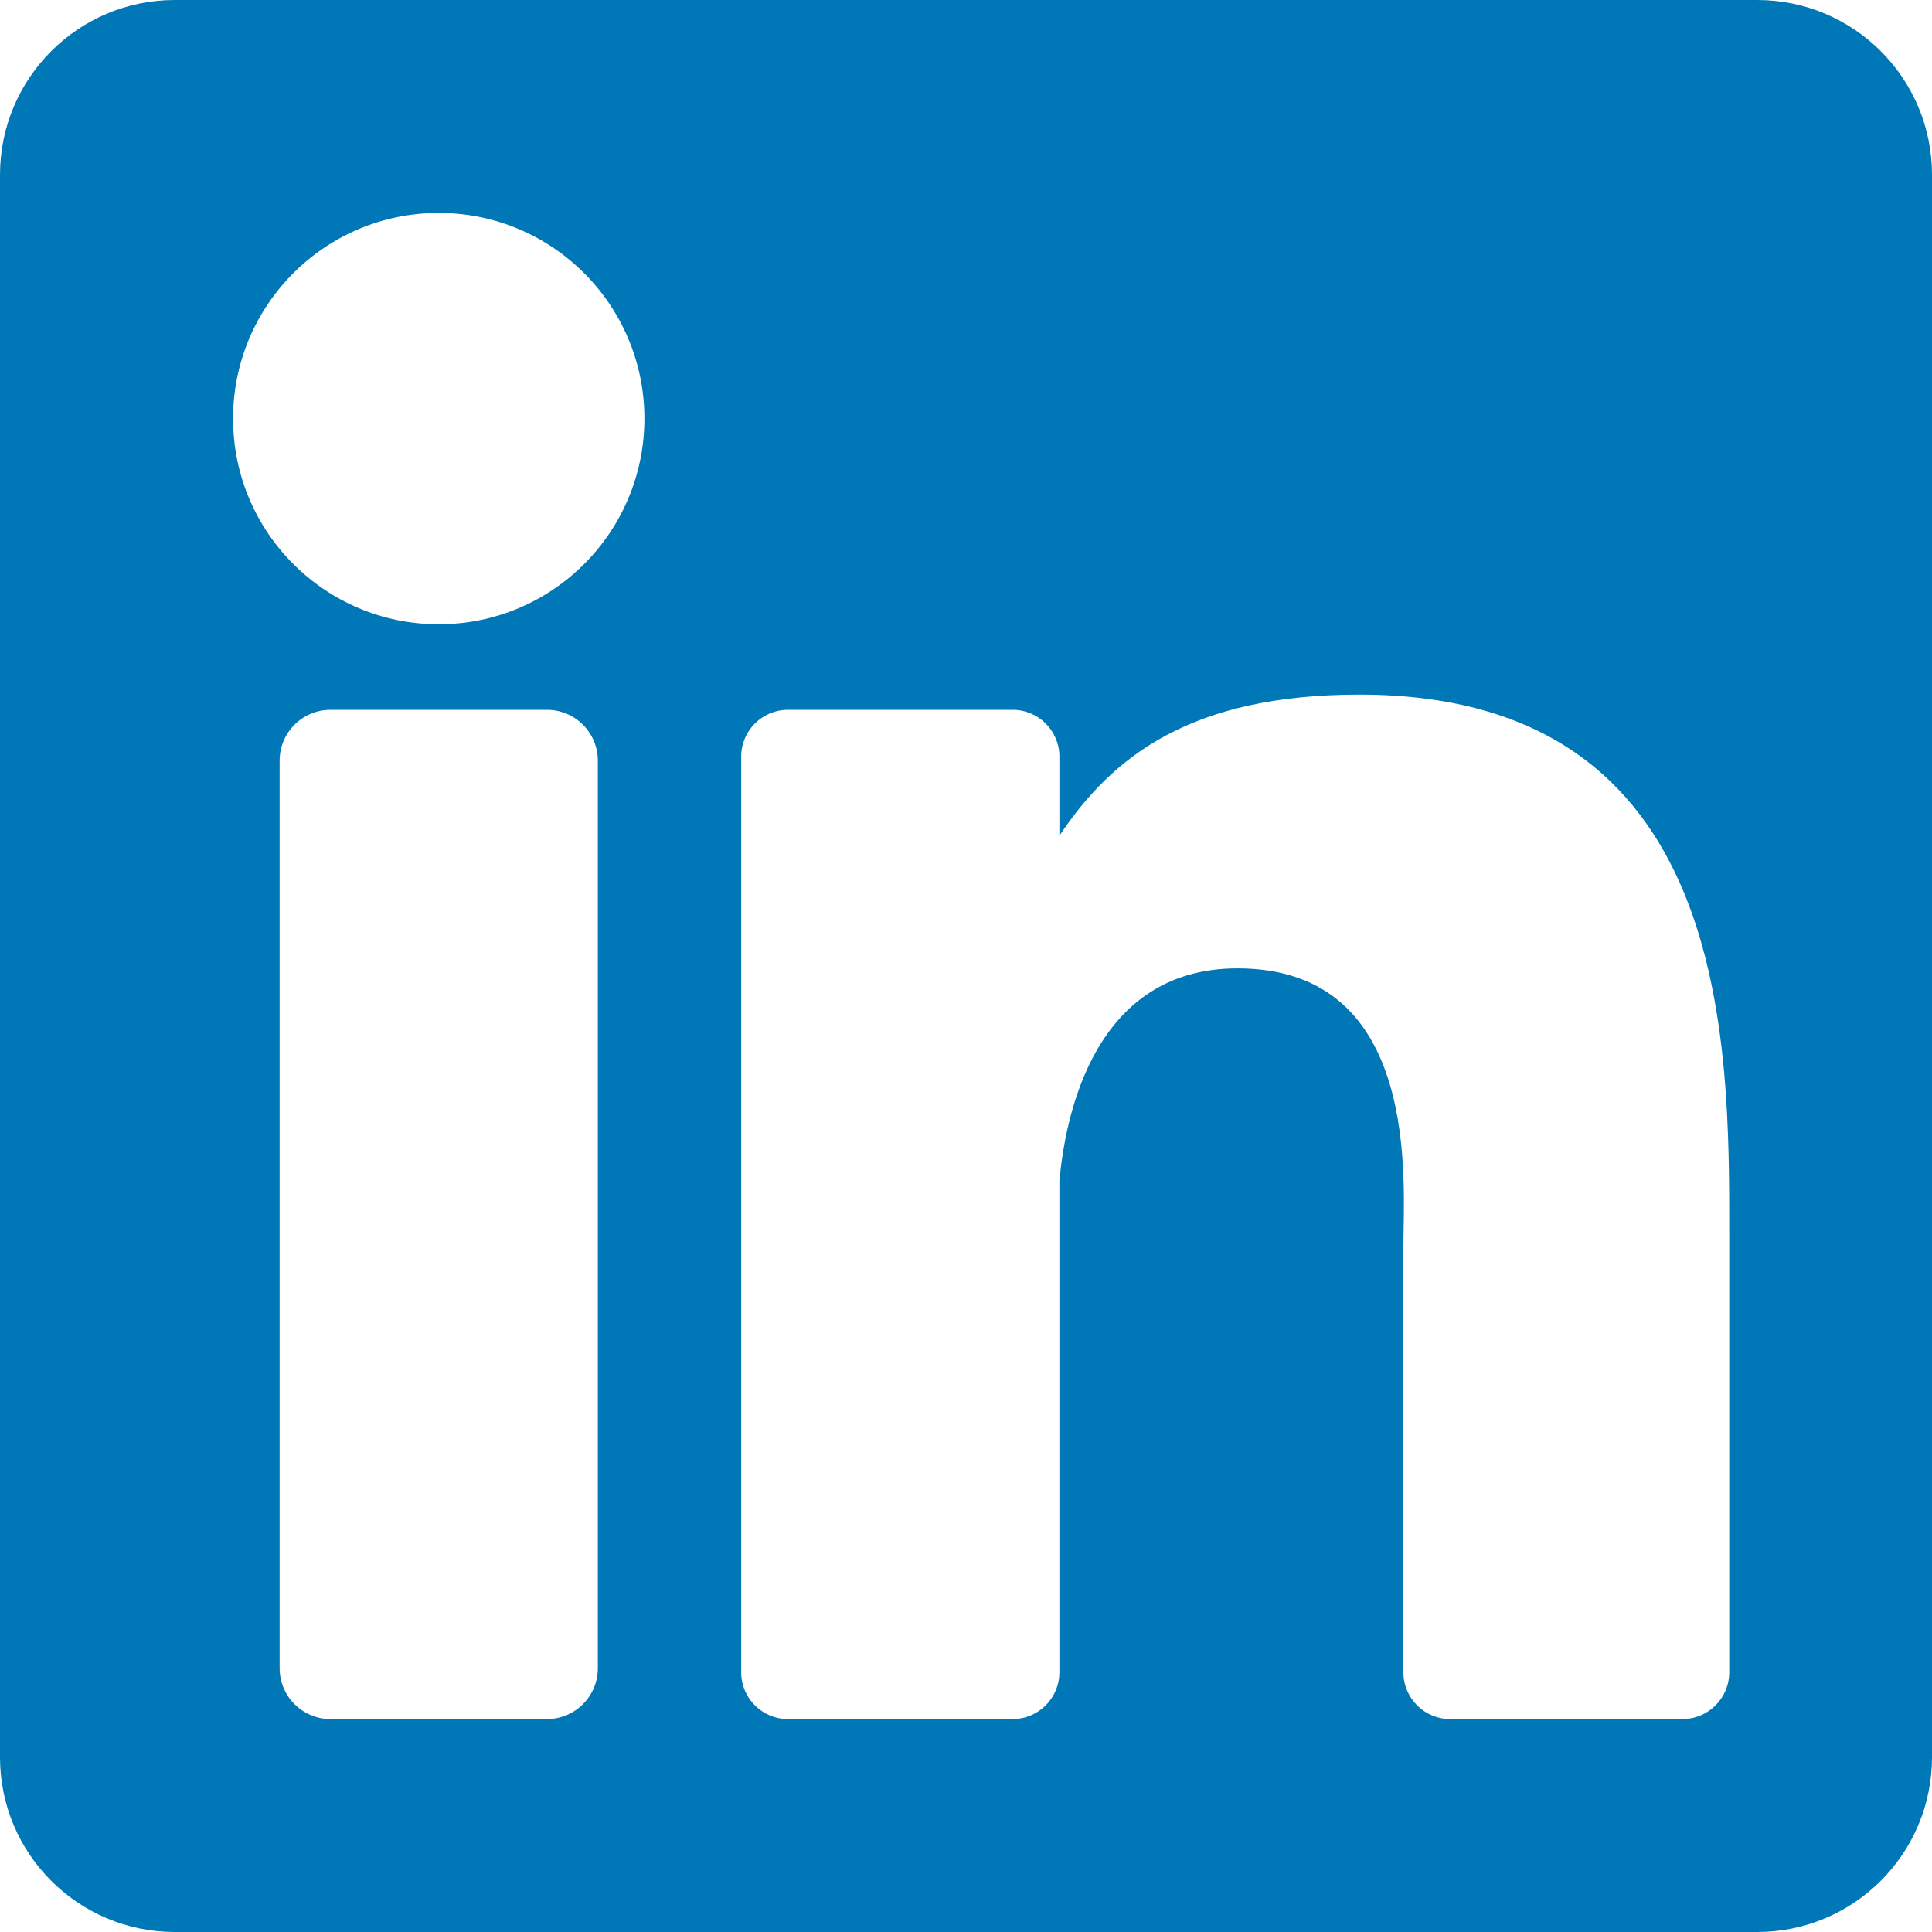
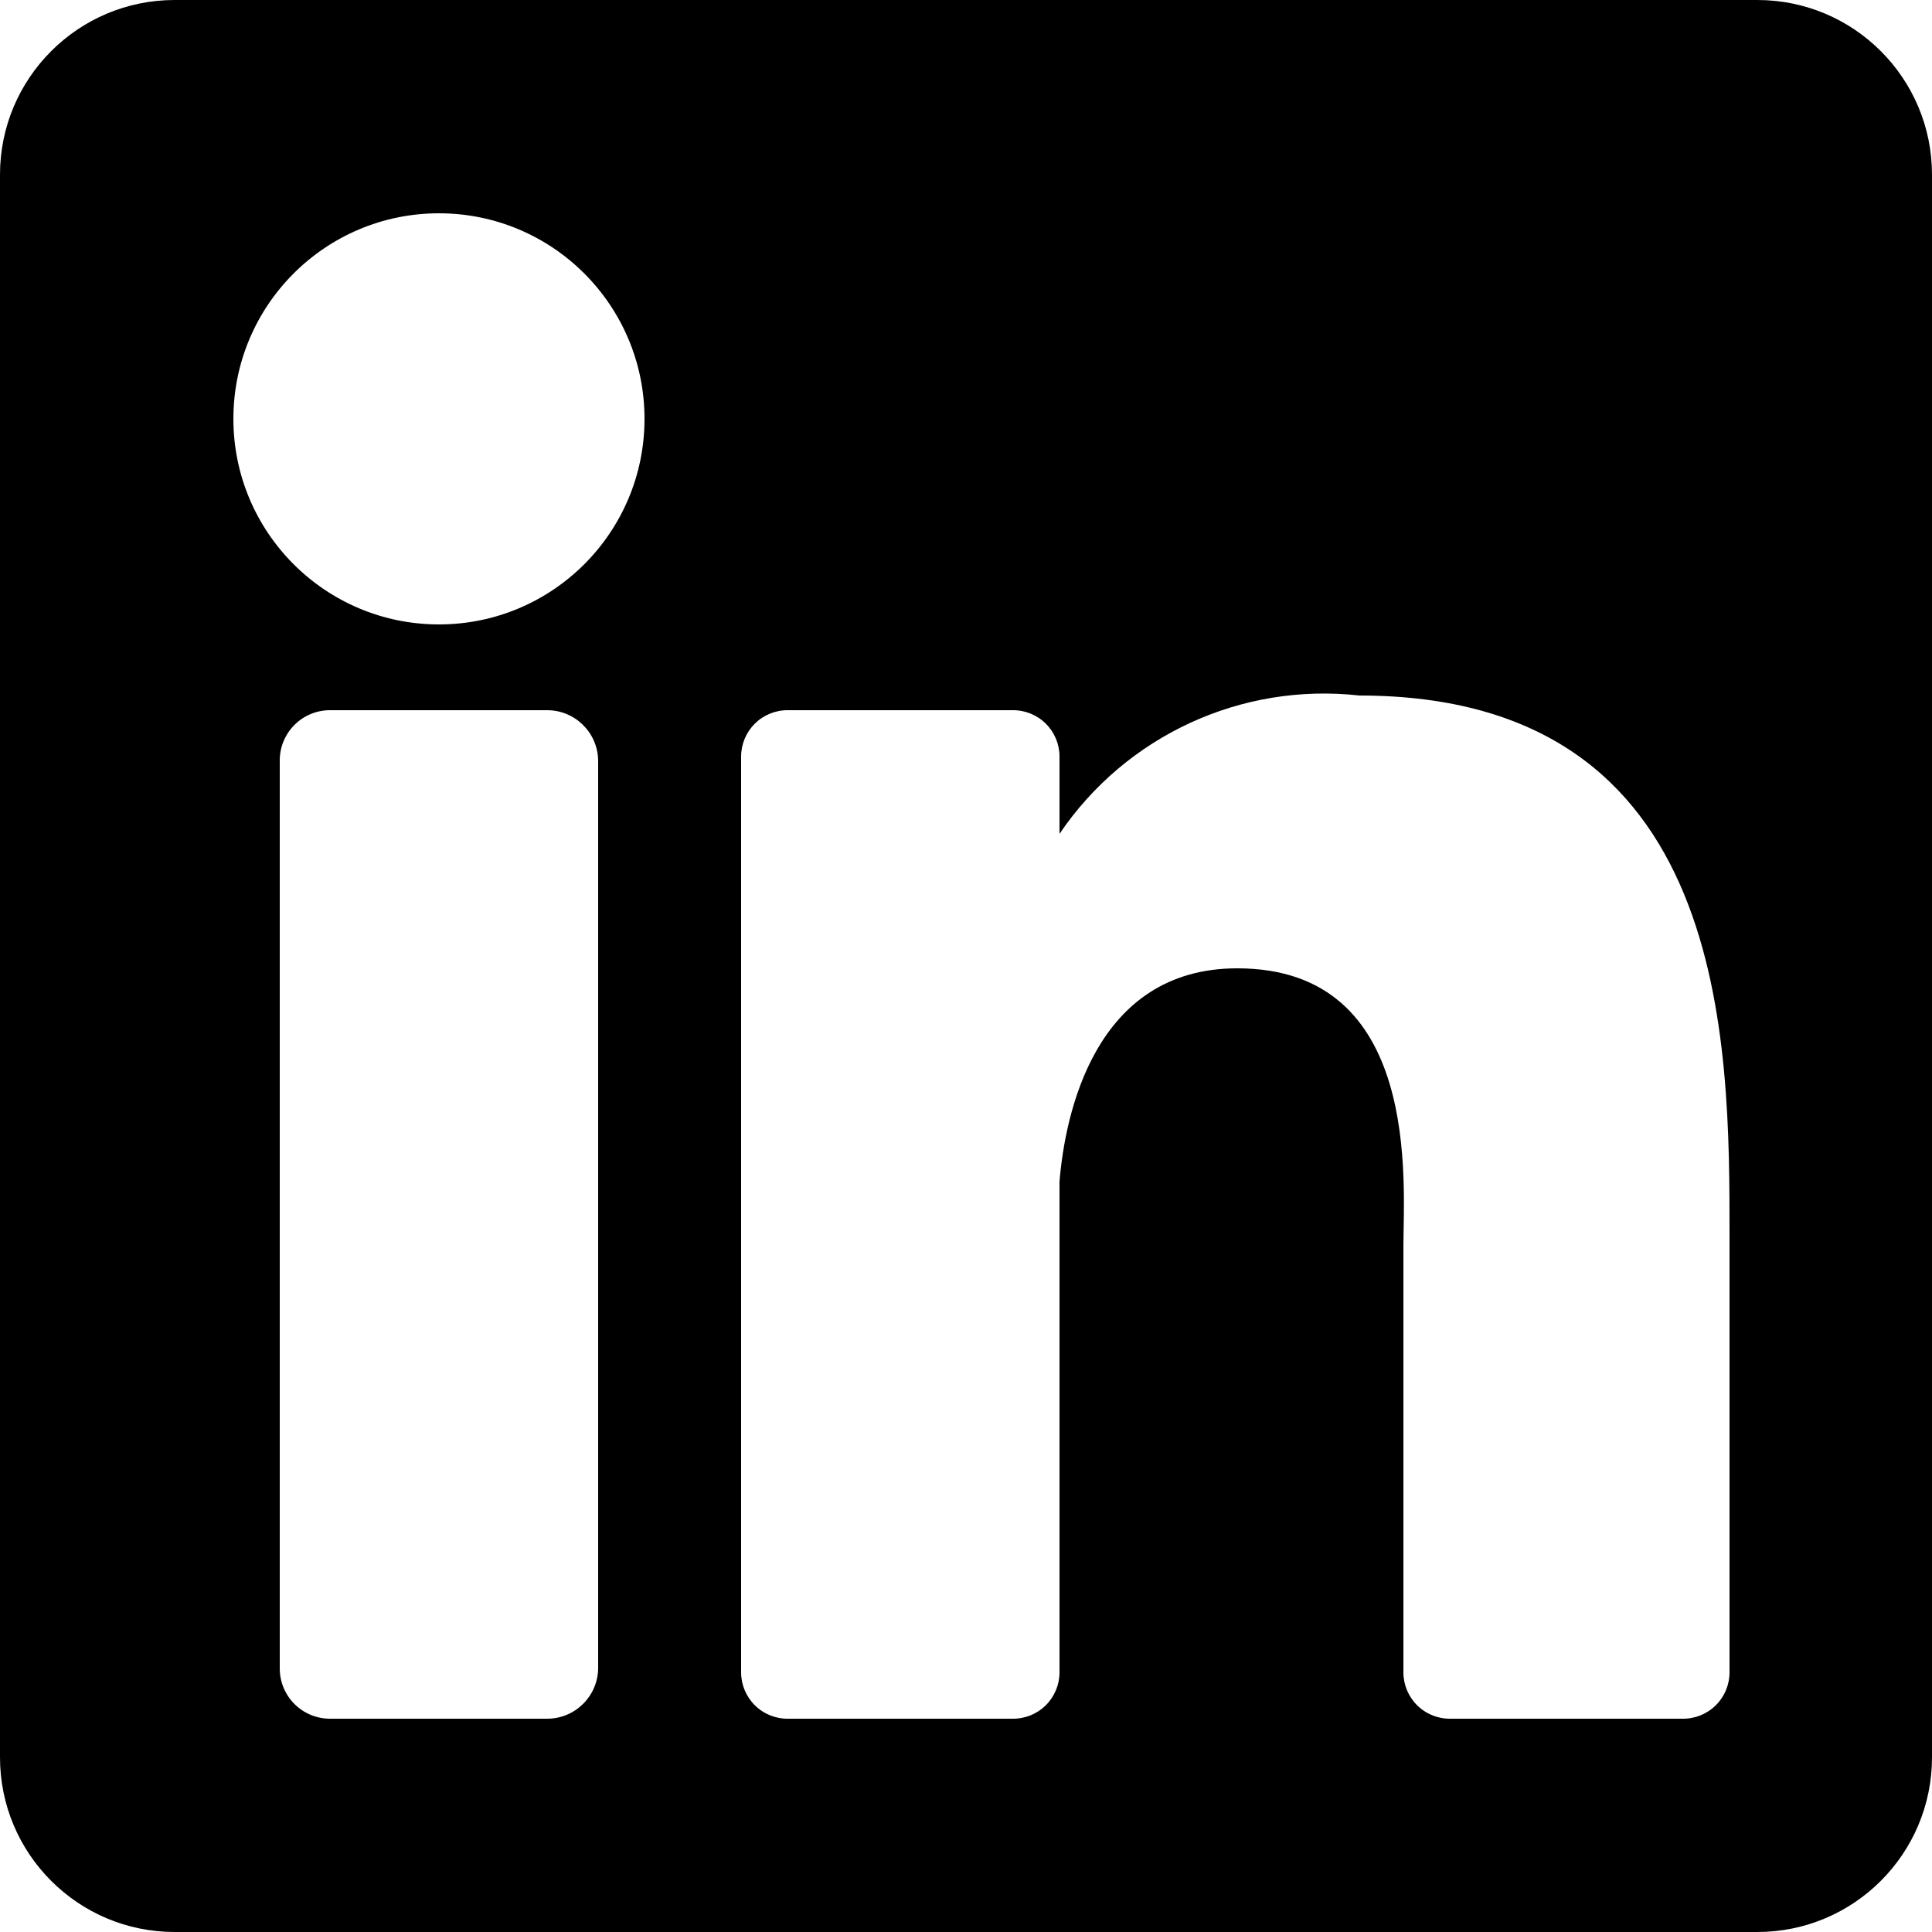
- <svg xmlns="http://www.w3.org/2000/svg" version="1.1" id="Layer_1" x="0px" y="0px" viewBox="0 0 382 382" style="enable-background:new 0 0 382 382;" xml:space="preserve">
-   <path style="fill:#0077B7;" d="M347.445,0H34.555C15.471,0,0,15.471,0,34.555v312.889C0,366.529,15.471,382,34.555,382h312.889  C366.529,382,382,366.529,382,347.444V34.555C382,15.471,366.529,0,347.445,0z M118.207,329.844c0,5.554-4.502,10.056-10.056,10.056  H65.345c-5.554,0-10.056-4.502-10.056-10.056V150.403c0-5.554,4.502-10.056,10.056-10.056h42.806  c5.554,0,10.056,4.502,10.056,10.056V329.844z M86.748,123.432c-22.459,0-40.666-18.207-40.666-40.666S64.289,42.1,86.748,42.1  s40.666,18.207,40.666,40.666S109.208,123.432,86.748,123.432z M341.91,330.654c0,5.106-4.14,9.246-9.246,9.246H286.73  c-5.106,0-9.246-4.14-9.246-9.246v-84.168c0-12.556,3.683-55.021-32.813-55.021c-28.309,0-34.051,29.066-35.204,42.11v97.079  c0,5.106-4.139,9.246-9.246,9.246h-44.426c-5.106,0-9.246-4.14-9.246-9.246V149.593c0-5.106,4.14-9.246,9.246-9.246h44.426  c5.106,0,9.246,4.14,9.246,9.246v15.655c10.497-15.753,26.097-27.912,59.312-27.912c73.552,0,73.131,68.716,73.131,106.472  L341.91,330.654L341.91,330.654z" />
-   <g>
- </g>
-   <g>
- </g>
-   <g>
- </g>
-   <g>
- </g>
-   <g>
- </g>
-   <g>
- </g>
-   <g>
- </g>
-   <g>
- </g>
-   <g>
- </g>
-   <g>
- </g>
-   <g>
- </g>
-   <g>
- </g>
-   <g>
- </g>
-   <g>
- </g>
-   <g>
- </g>
+ <svg xmlns="http://www.w3.org/2000/svg" viewBox="0 0 25 25">
+   <g id="Layer_2" data-name="Layer 2">
+     <g id="Asset_export" data-name="Asset export">
+       <path d="M22.74,0H2.26A2.26,2.26,0,0,0,0,2.26V22.74A2.26,2.26,0,0,0,2.26,25H22.74A2.26,2.26,0,0,0,25,22.74V2.26A2.26,2.26,0,0,0,22.74,0Zm-15,21.59a.66.66,0,0,1-.66.65H4.28a.65.65,0,0,1-.66-.65V9.84a.65.65,0,0,1,.66-.65h2.8a.66.66,0,0,1,.66.65ZM5.68,8.08A2.66,2.66,0,1,1,8.34,5.42,2.66,2.66,0,0,1,5.68,8.08Zm16.7,13.56a.6.6,0,0,1-.61.6h-3a.6.6,0,0,1-.61-.6V16.13c0-.82.24-3.6-2.15-3.6-1.85,0-2.23,1.9-2.3,2.76v6.35a.6.6,0,0,1-.61.6H10.2a.6.6,0,0,1-.61-.6V9.79a.6.6,0,0,1,.61-.6h2.9a.6.6,0,0,1,.61.6v1A4.13,4.13,0,0,1,17.59,9c4.81,0,4.79,4.5,4.79,7v5.68Z" />
+     </g>
+   </g>
</svg>
